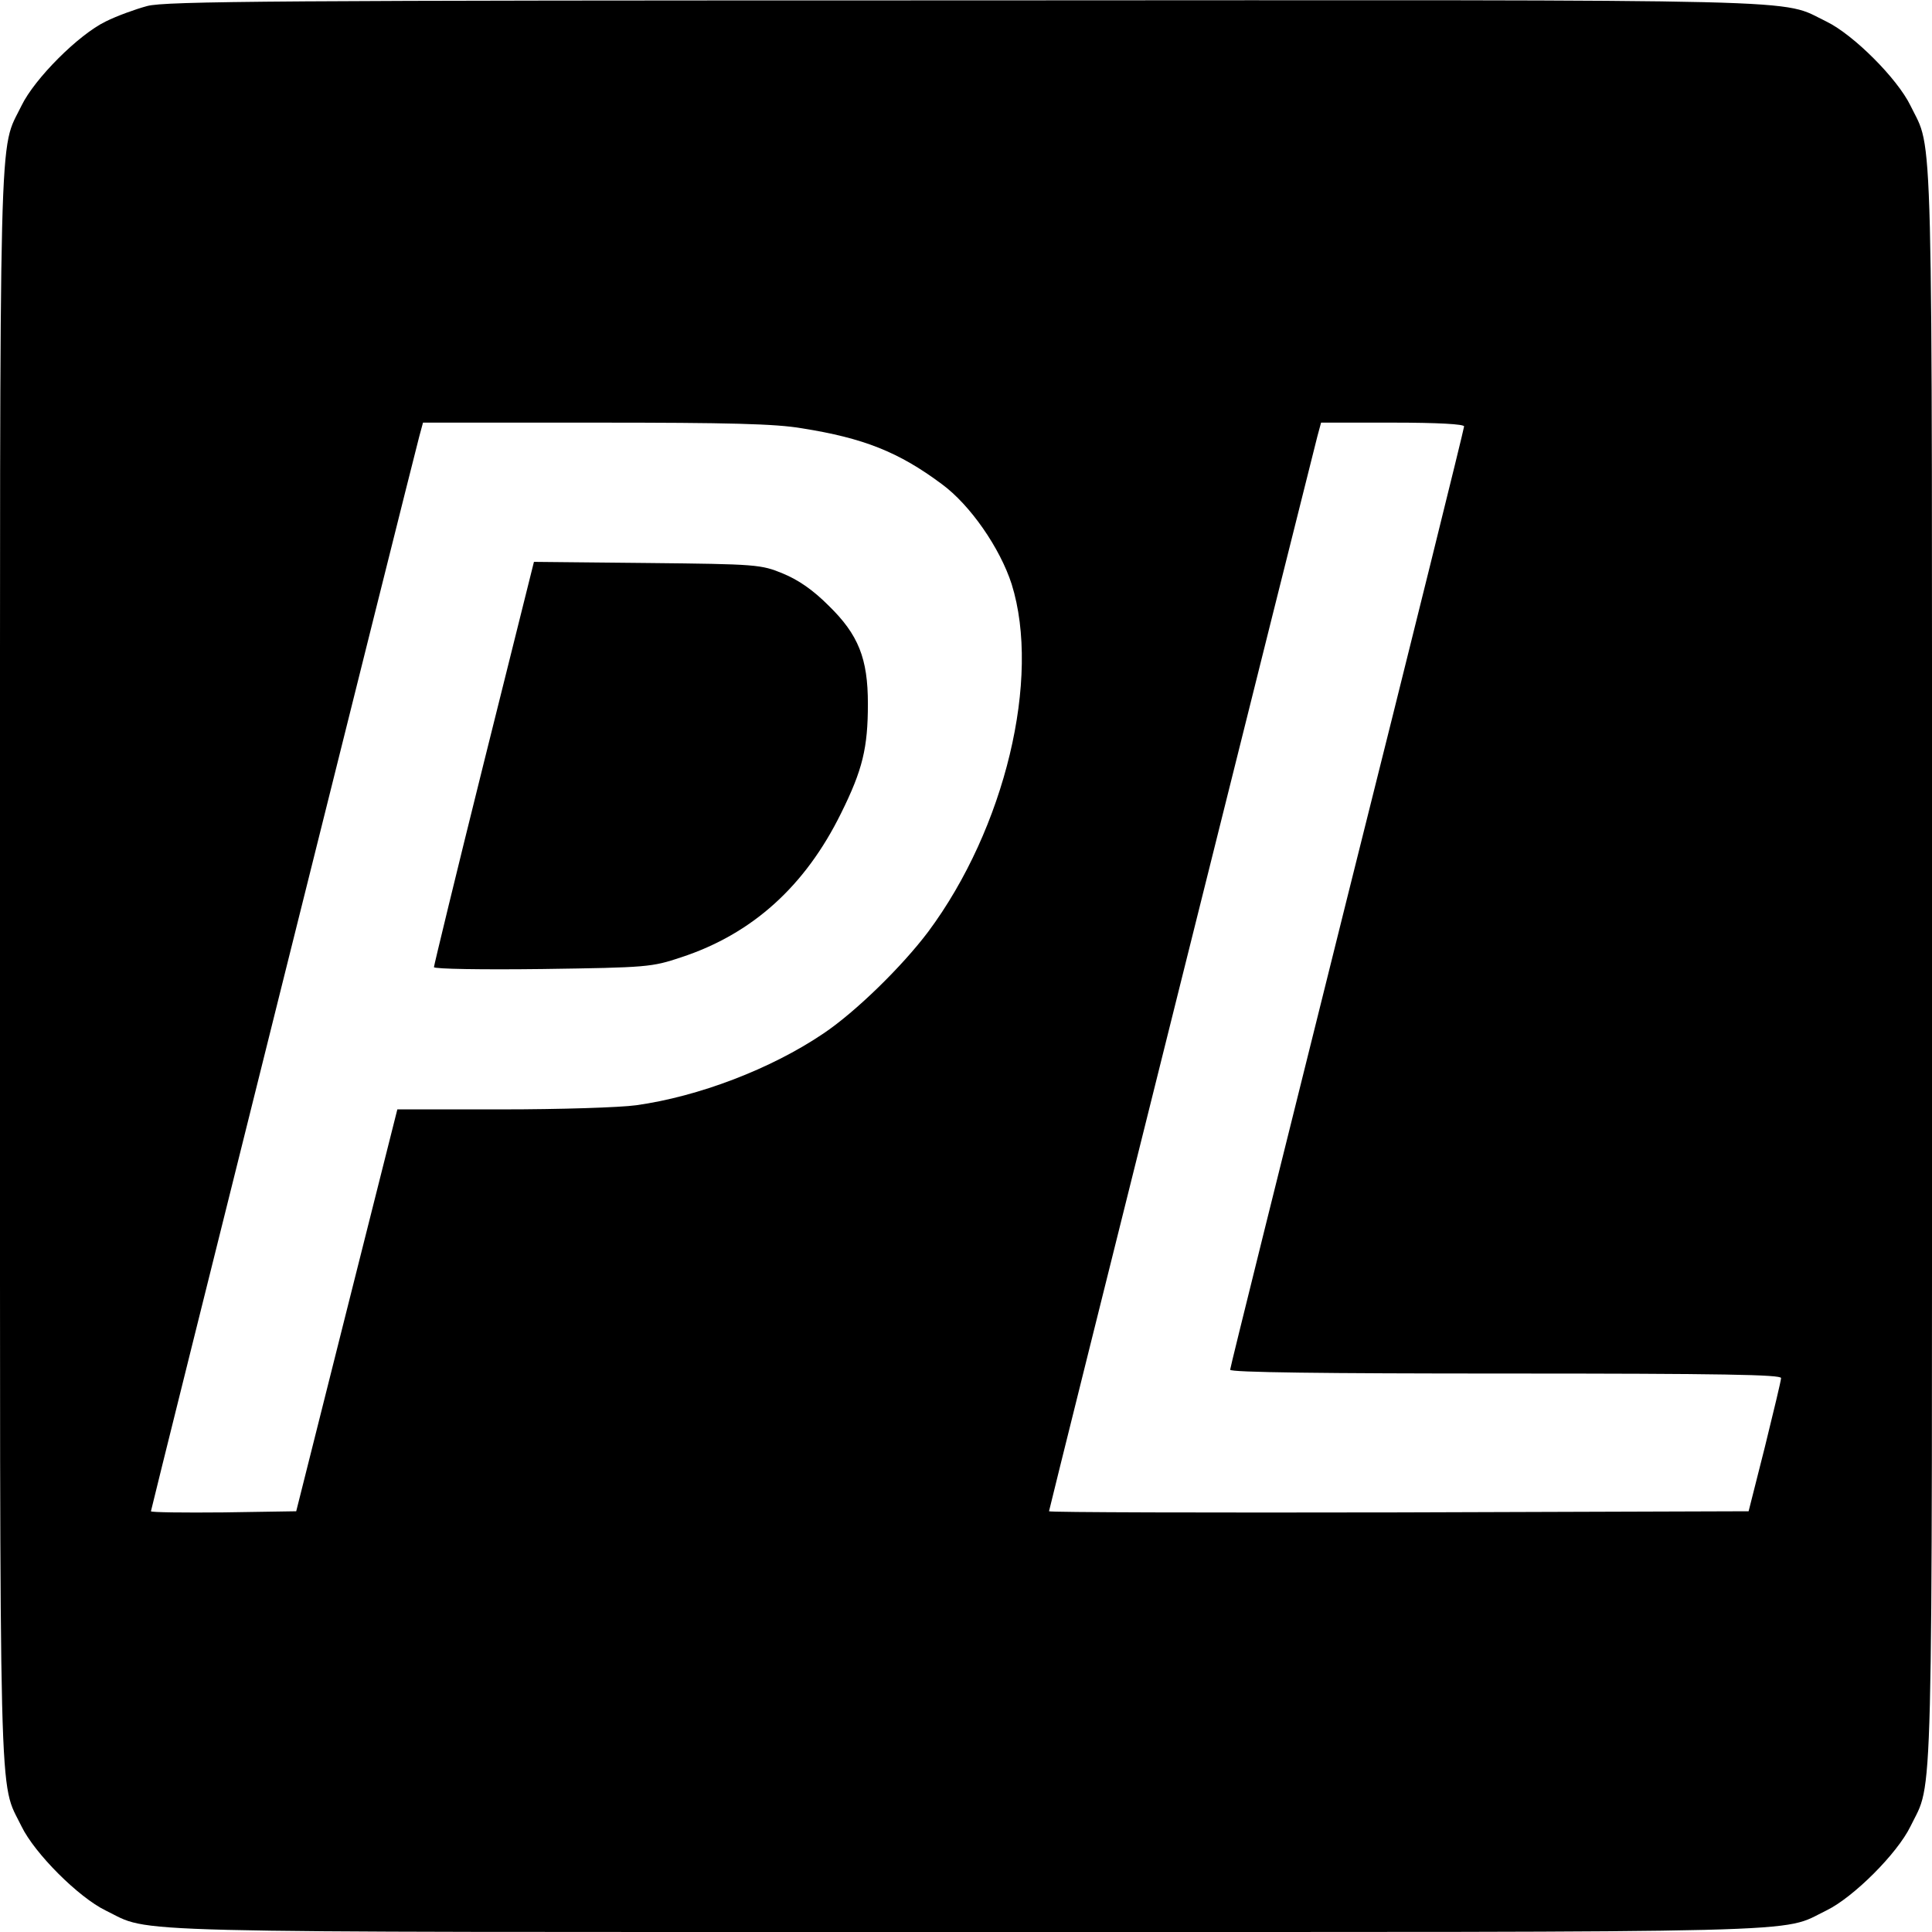
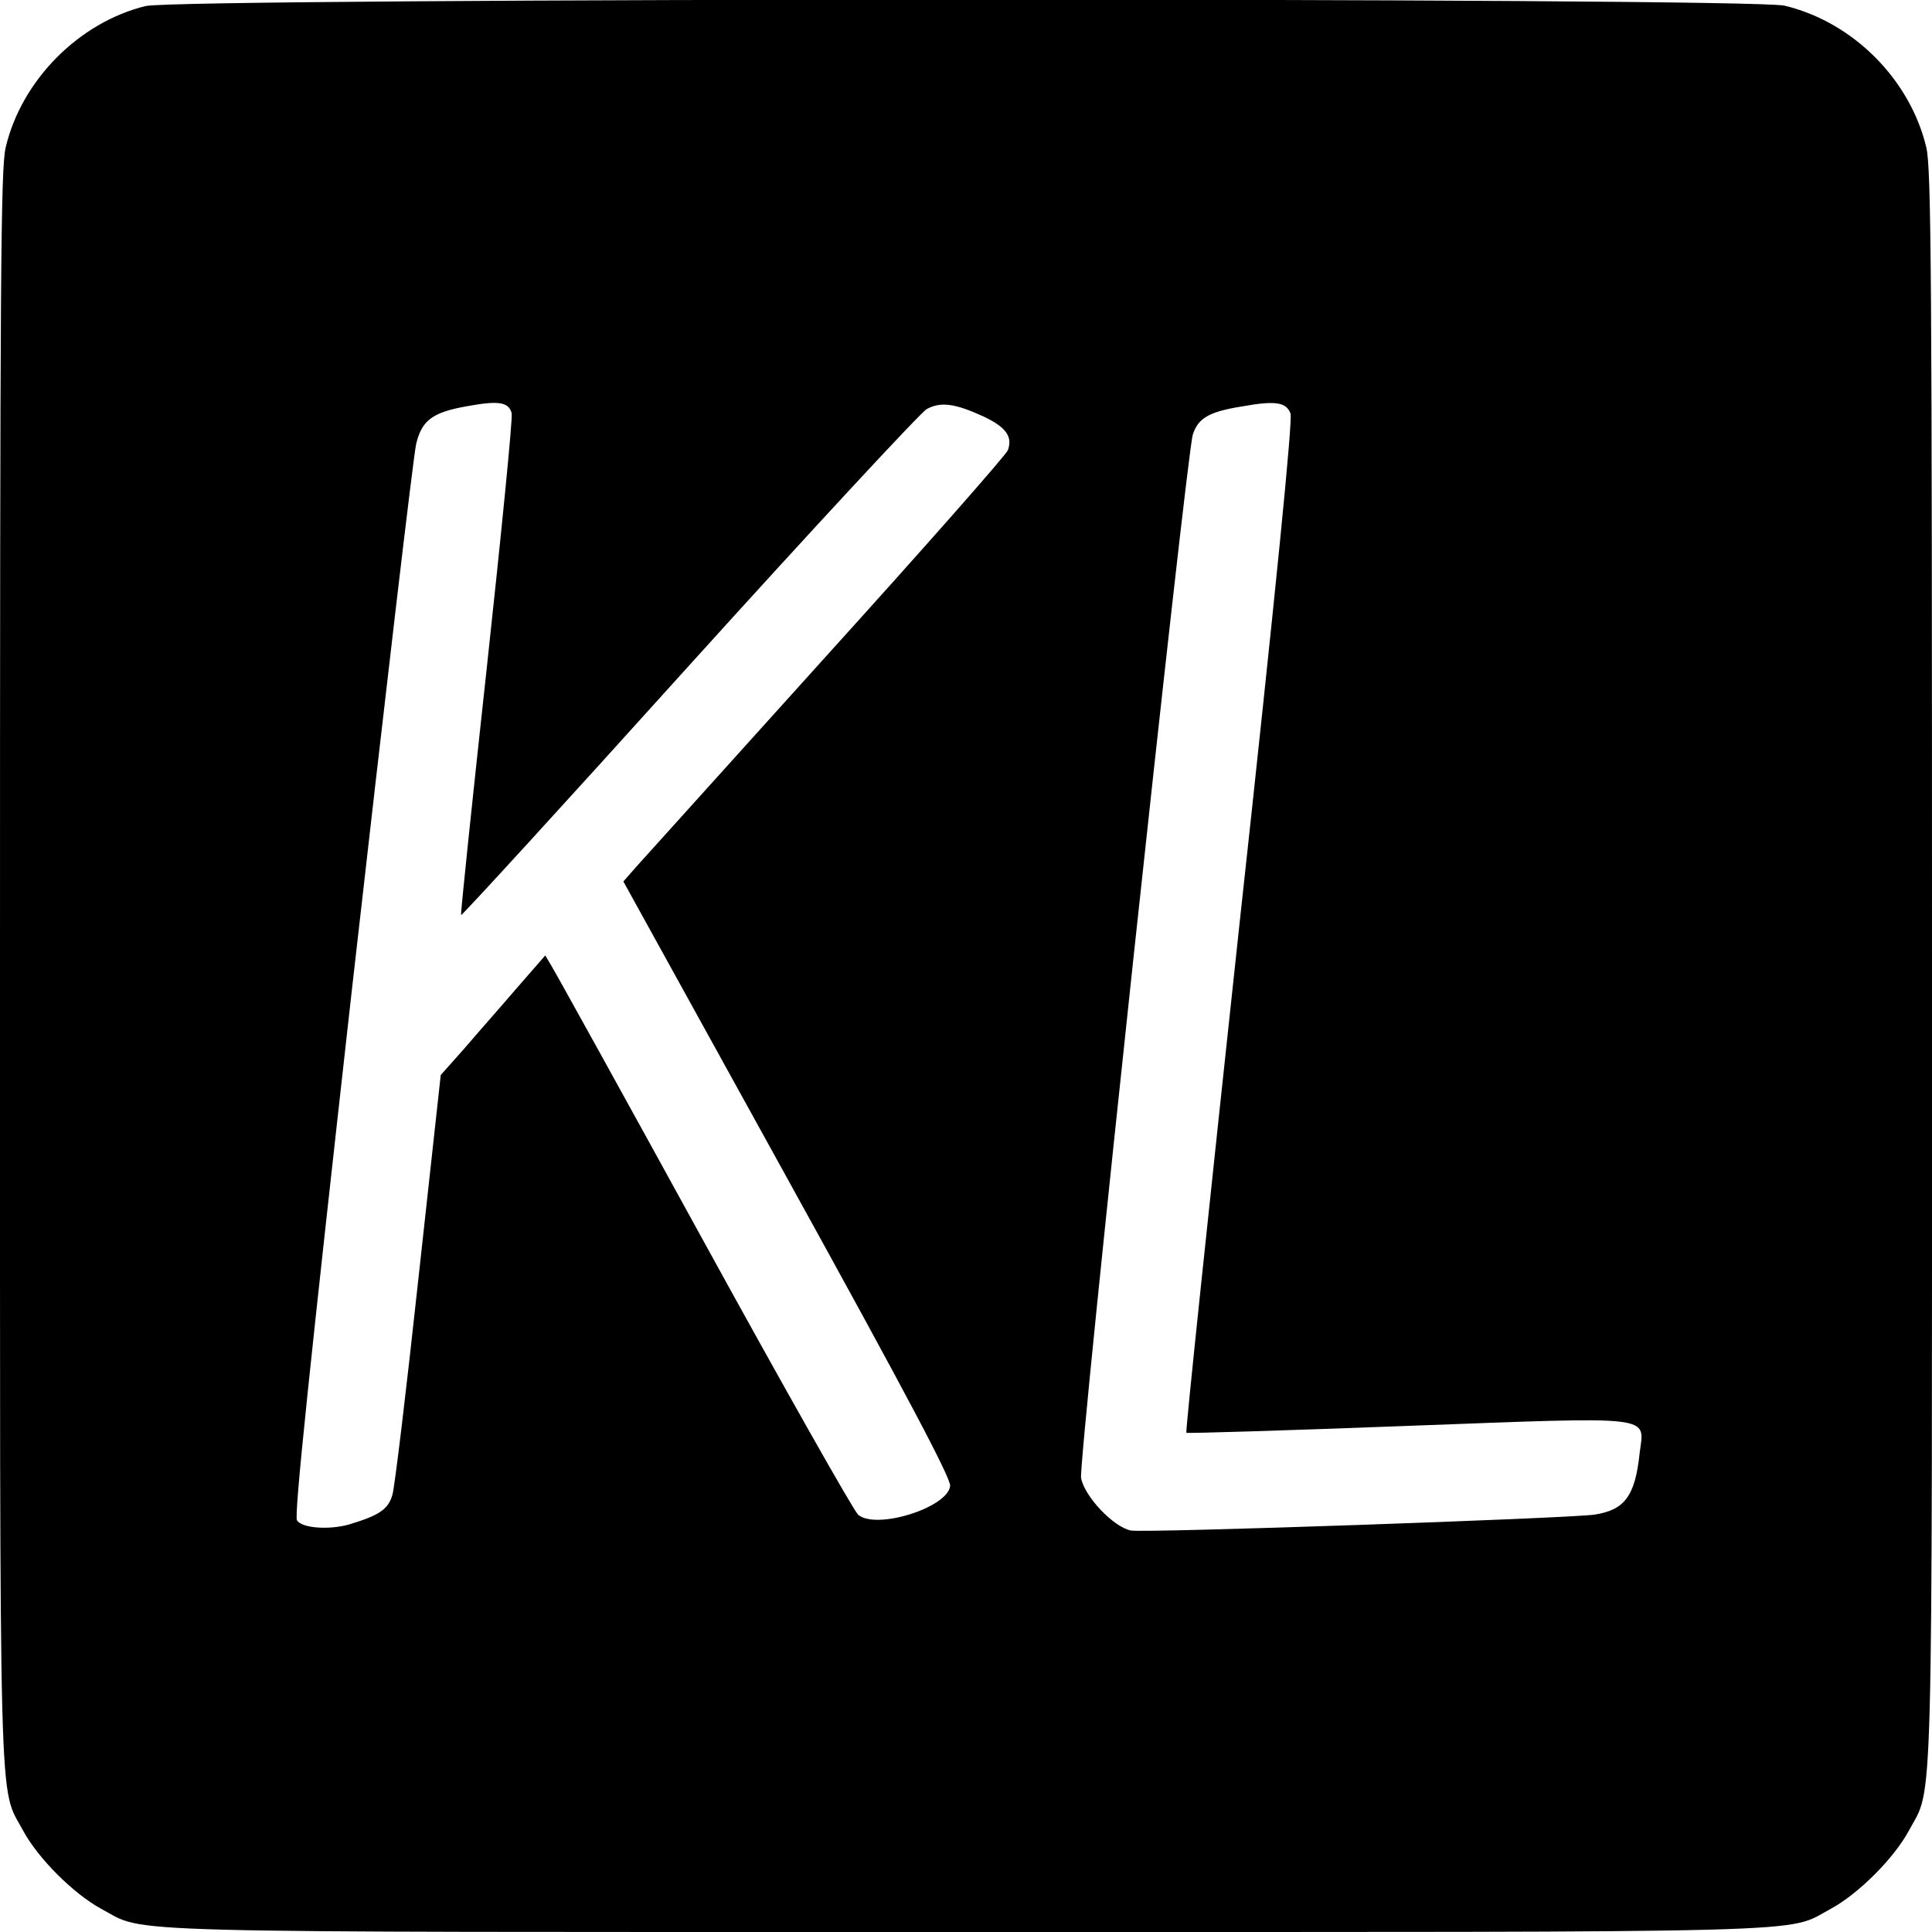
<svg xmlns="http://www.w3.org/2000/svg" version="1.0" width="512pt" height="512pt" viewBox="0 0 512 512" preserveAspectRatio="xMidYMid meet">
  <g transform="translate(0,512) scale(0.1,-0.1)" fill="#000000" stroke="none">
-     <path d="M390 5104 c-30 -8 -80 -26 -110 -41 -72 -35 -188 -151 -223 -223 -61 -126 -57 23 -57 -2280 0 -2303 -4 -2154 57 -2280 35 -72 151 -188 223 -223 126 -61 -23 -57 2280 -57 2303 0 2154 -4 2280 57 72 35 188 151 223 223 61 126 57 -23 57 2280 0 2303 4 2154 -57 2280 -35 72 -151 188 -223 223 -127 61 23 57 -2285 56 -1816 0 -2118 -2 -2165 -15z m1735 -1119 c164 -26 257 -63 371 -148 75 -55 154 -169 185 -265 78 -250 -18 -648 -221 -921 -70 -93 -193 -213 -278 -270 -139 -94 -331 -167 -496 -190 -43 -6 -203 -11 -355 -11 l-278 0 -134 -532 -134 -533 -192 -3 c-106 -1 -193 0 -193 3 0 5 689 2765 711 2848 l10 37 457 0 c354 0 477 -3 547 -15z m1755 5 c0 -6 -139 -568 -310 -1250 -170 -682 -310 -1244 -310 -1250 0 -7 247 -10 730 -10 577 0 730 -3 730 -12 0 -7 -20 -89 -43 -183 l-43 -170 -927 -3 c-510 -1 -927 0 -927 3 0 5 690 2767 711 2848 l10 37 189 0 c121 0 190 -4 190 -10z" />
-     <path d="M1282 3098 c-73 -293 -132 -537 -132 -541 0 -5 129 -7 288 -5 278 4 289 5 367 31 189 62 329 189 424 382 57 115 71 173 71 290 0 120 -25 183 -104 260 -42 42 -80 68 -121 85 -58 24 -69 25 -360 28 l-300 3 -133 -533z" />
+     <path d="M386 5104 c-176 -43 -329 -196 -371 -375 -13 -56 -15 -327 -15 -2169 0 -2316 -4 -2169 61 -2291 40 -74 134 -168 208 -208 122 -65 -25 -61 2291 -61 2316 0 2169 -4 2291 61 74 40 168 134 208 208 65 122 61 -25 61 2291 0 1842 -2 2113 -15 2169 -43 181 -195 333 -376 376 -94 22 -4251 21 -4343 -1z m970 -1079 c3 -13 -27 -316 -66 -675 -39 -358 -70 -653 -68 -655 2 -2 274 295 603 660 330 365 614 671 631 681 37 20 75 15 151 -20 59 -28 77 -53 64 -89 -5 -13 -220 -257 -478 -542 -257 -285 -484 -537 -505 -560 l-36 -41 435 -788 c323 -585 433 -794 431 -814 -7 -58 -197 -117 -244 -76 -12 11 -196 336 -409 724 -213 388 -395 717 -404 731 l-16 27 -75 -86 c-41 -48 -104 -119 -138 -159 l-64 -72 -59 -538 c-32 -296 -63 -554 -69 -574 -11 -39 -35 -55 -115 -79 -53 -15 -125 -10 -138 11 -8 12 34 411 146 1410 87 767 163 1416 170 1443 15 62 43 83 132 99 86 16 113 12 121 -18z m2064 -1 c6 -16 -37 -453 -136 -1360 -79 -735 -143 -1339 -140 -1341 2 -2 263 6 580 18 677 25 633 30 621 -74 -12 -112 -40 -149 -120 -161 -73 -10 -1192 -49 -1228 -42 -46 9 -123 90 -132 139 -8 40 279 2710 296 2765 14 44 43 61 131 75 89 16 117 11 128 -19z" />
  </g>
</svg>
